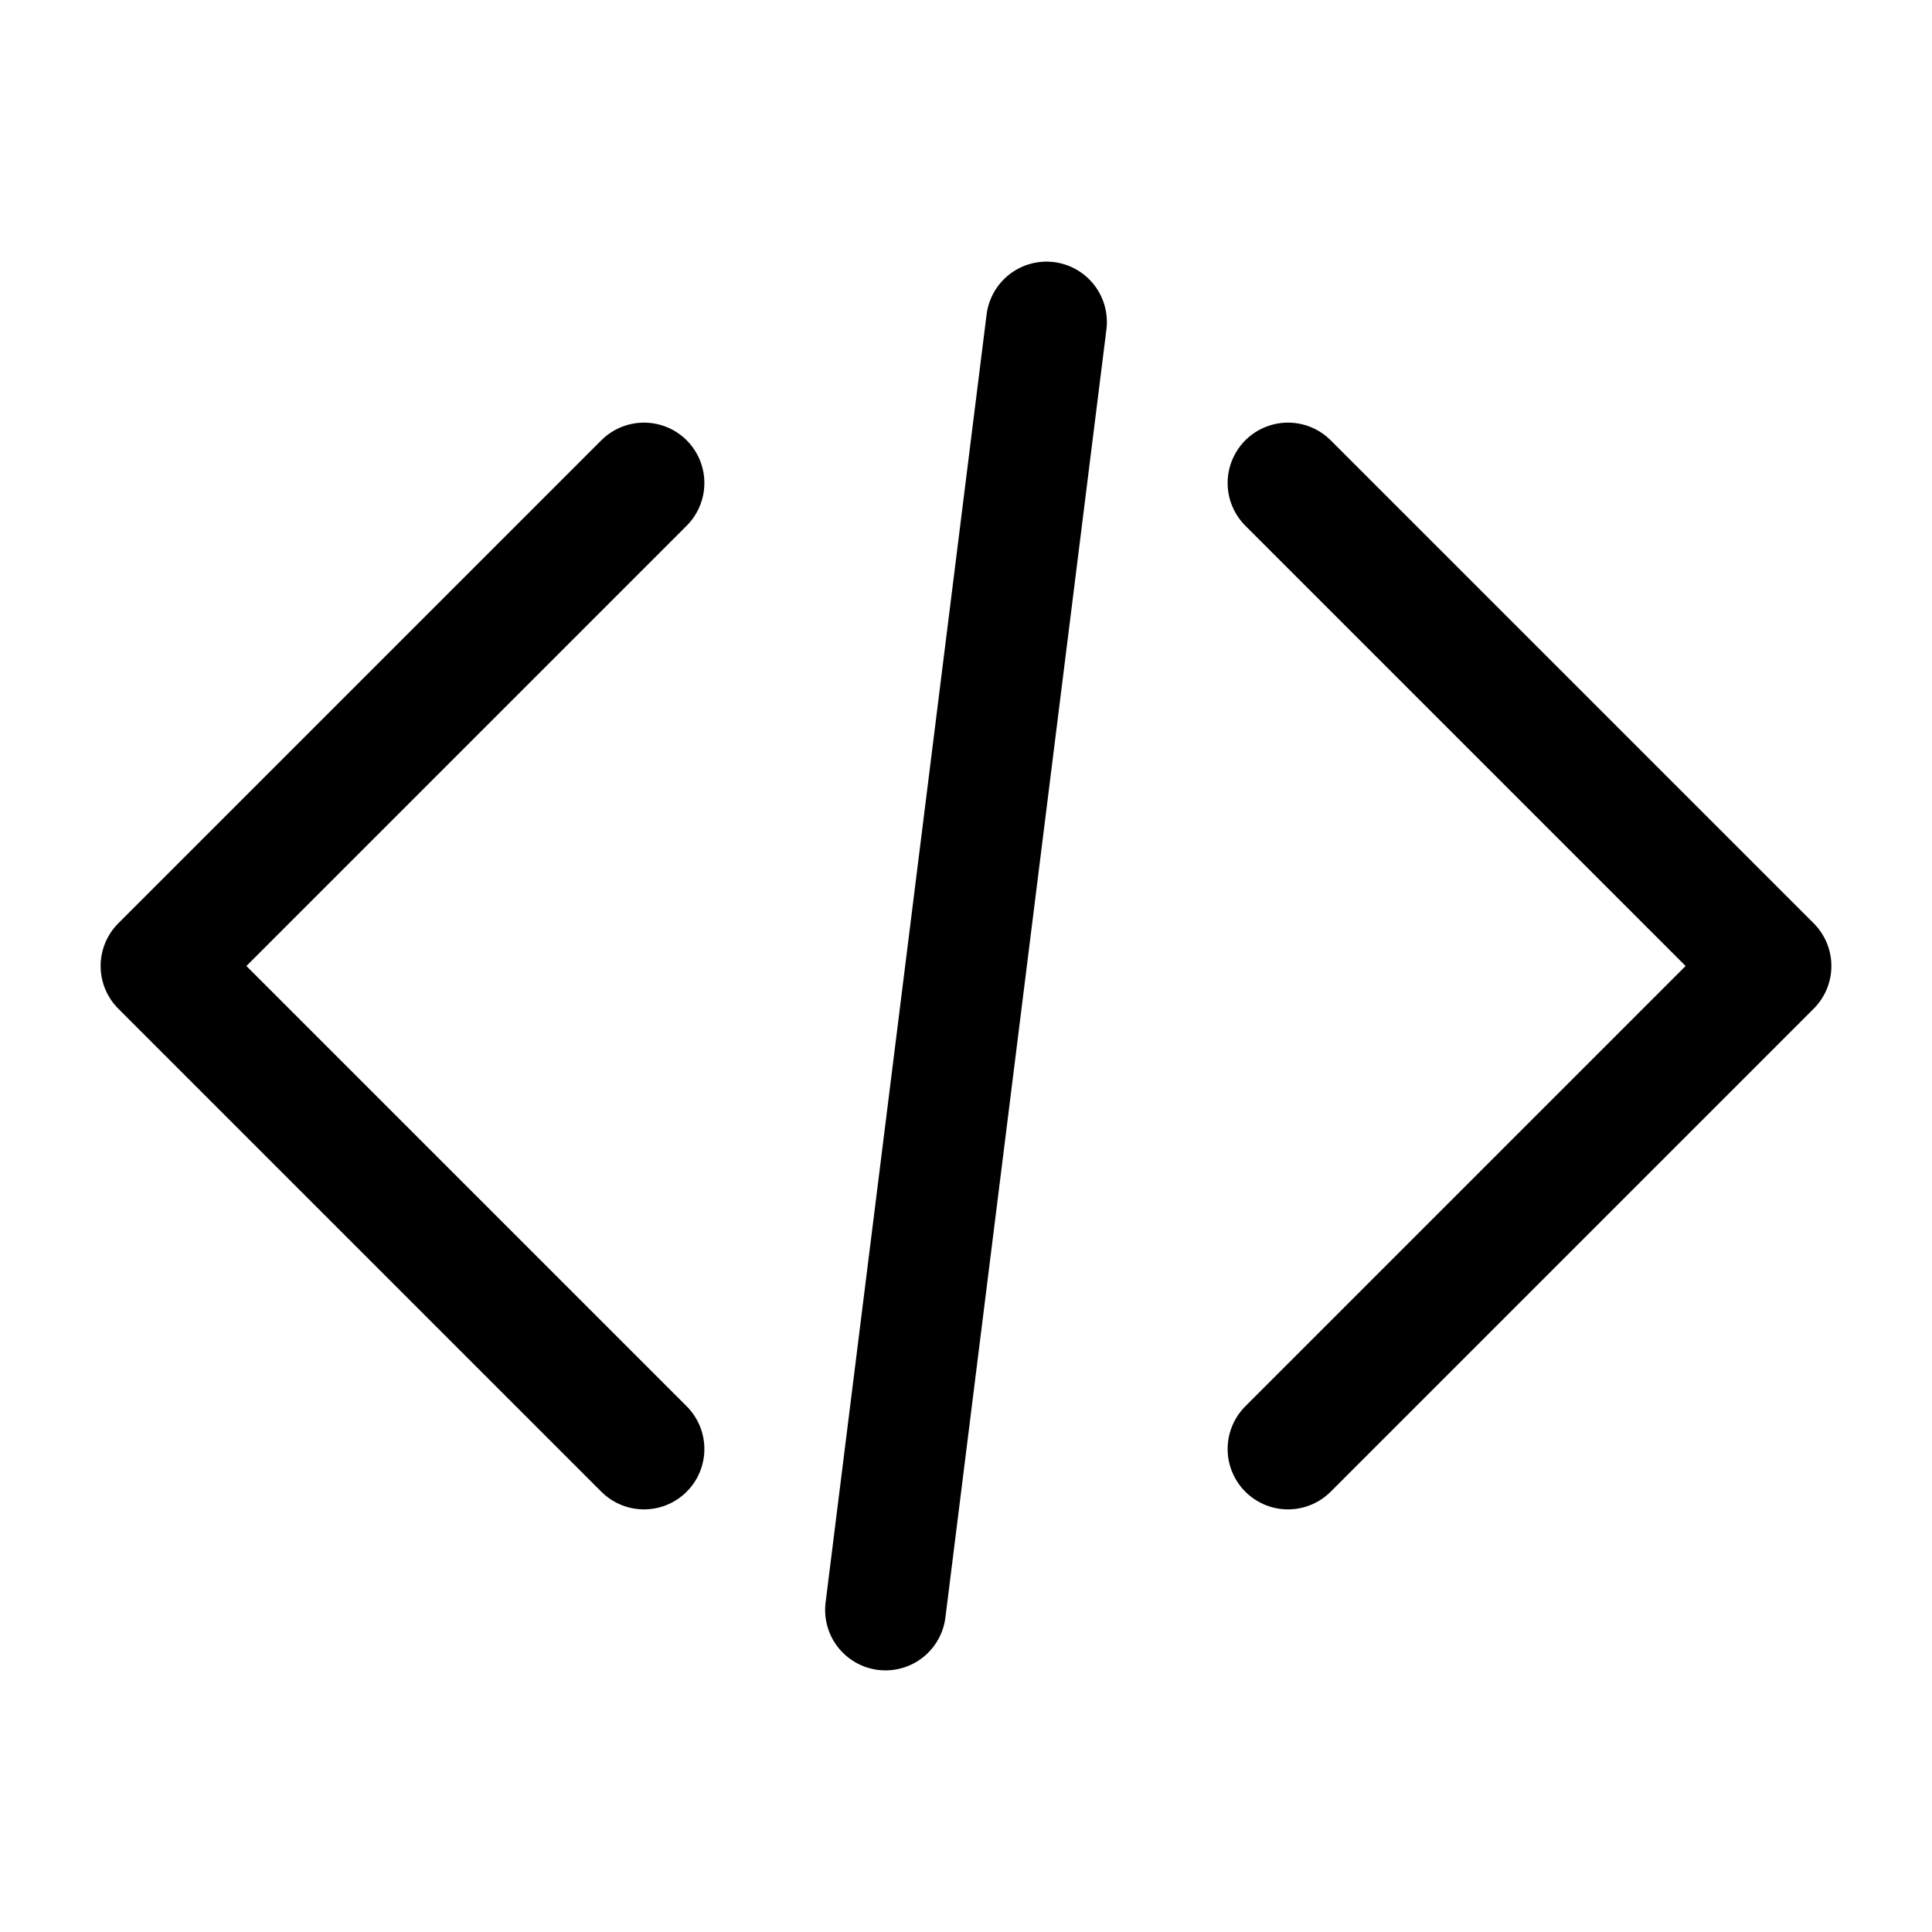
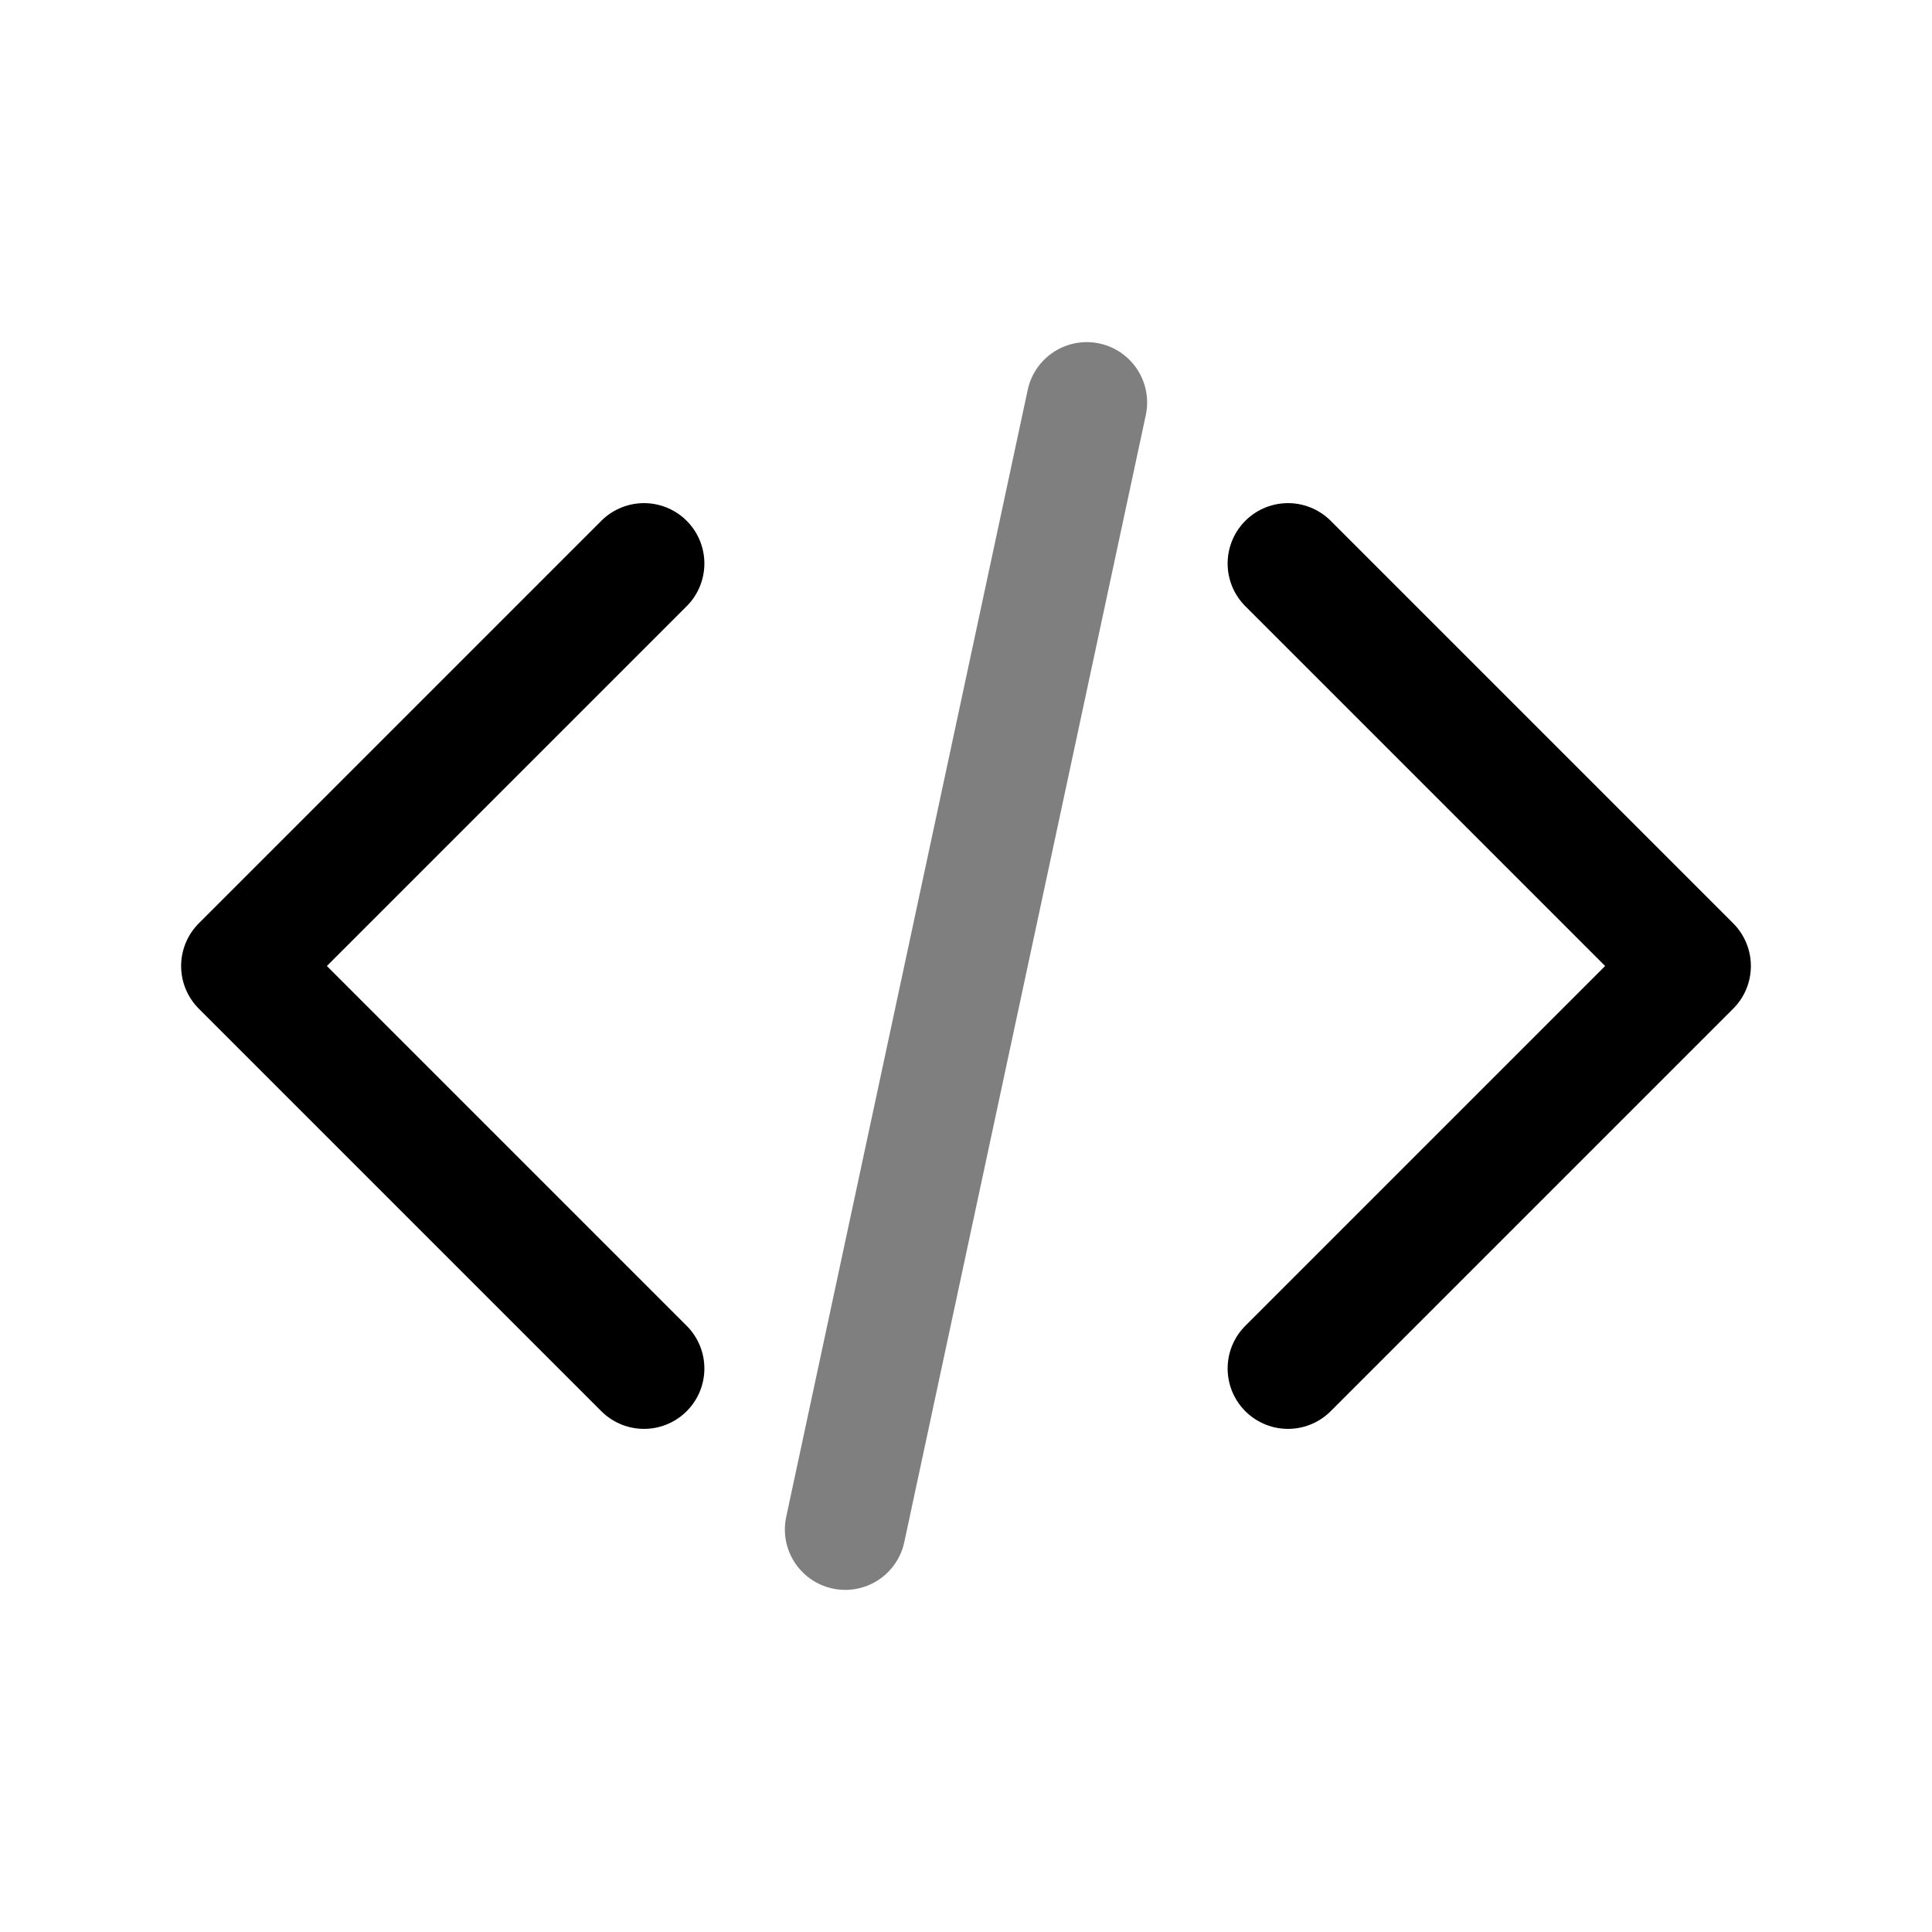
- <svg xmlns="http://www.w3.org/2000/svg" viewBox="0 0 24 24" fill="none" stroke="currentColor" stroke-width="1.5" stroke-linecap="round" stroke-linejoin="round">
-   <path d="m8 6-6 6 6 6m8-12 6 6-6 6m-3-14-2 16" />
+ <svg xmlns="http://www.w3.org/2000/svg" viewBox="0 0 24 24" fill="none" stroke="#000" stroke-width="1.5" stroke-linecap="round" stroke-linejoin="round">
+   <path d="M8 7 3 12l5 5M16 7l5 5-5 5" />
+   <path d="m13.5 5-3 14" opacity=".5" />
</svg>
